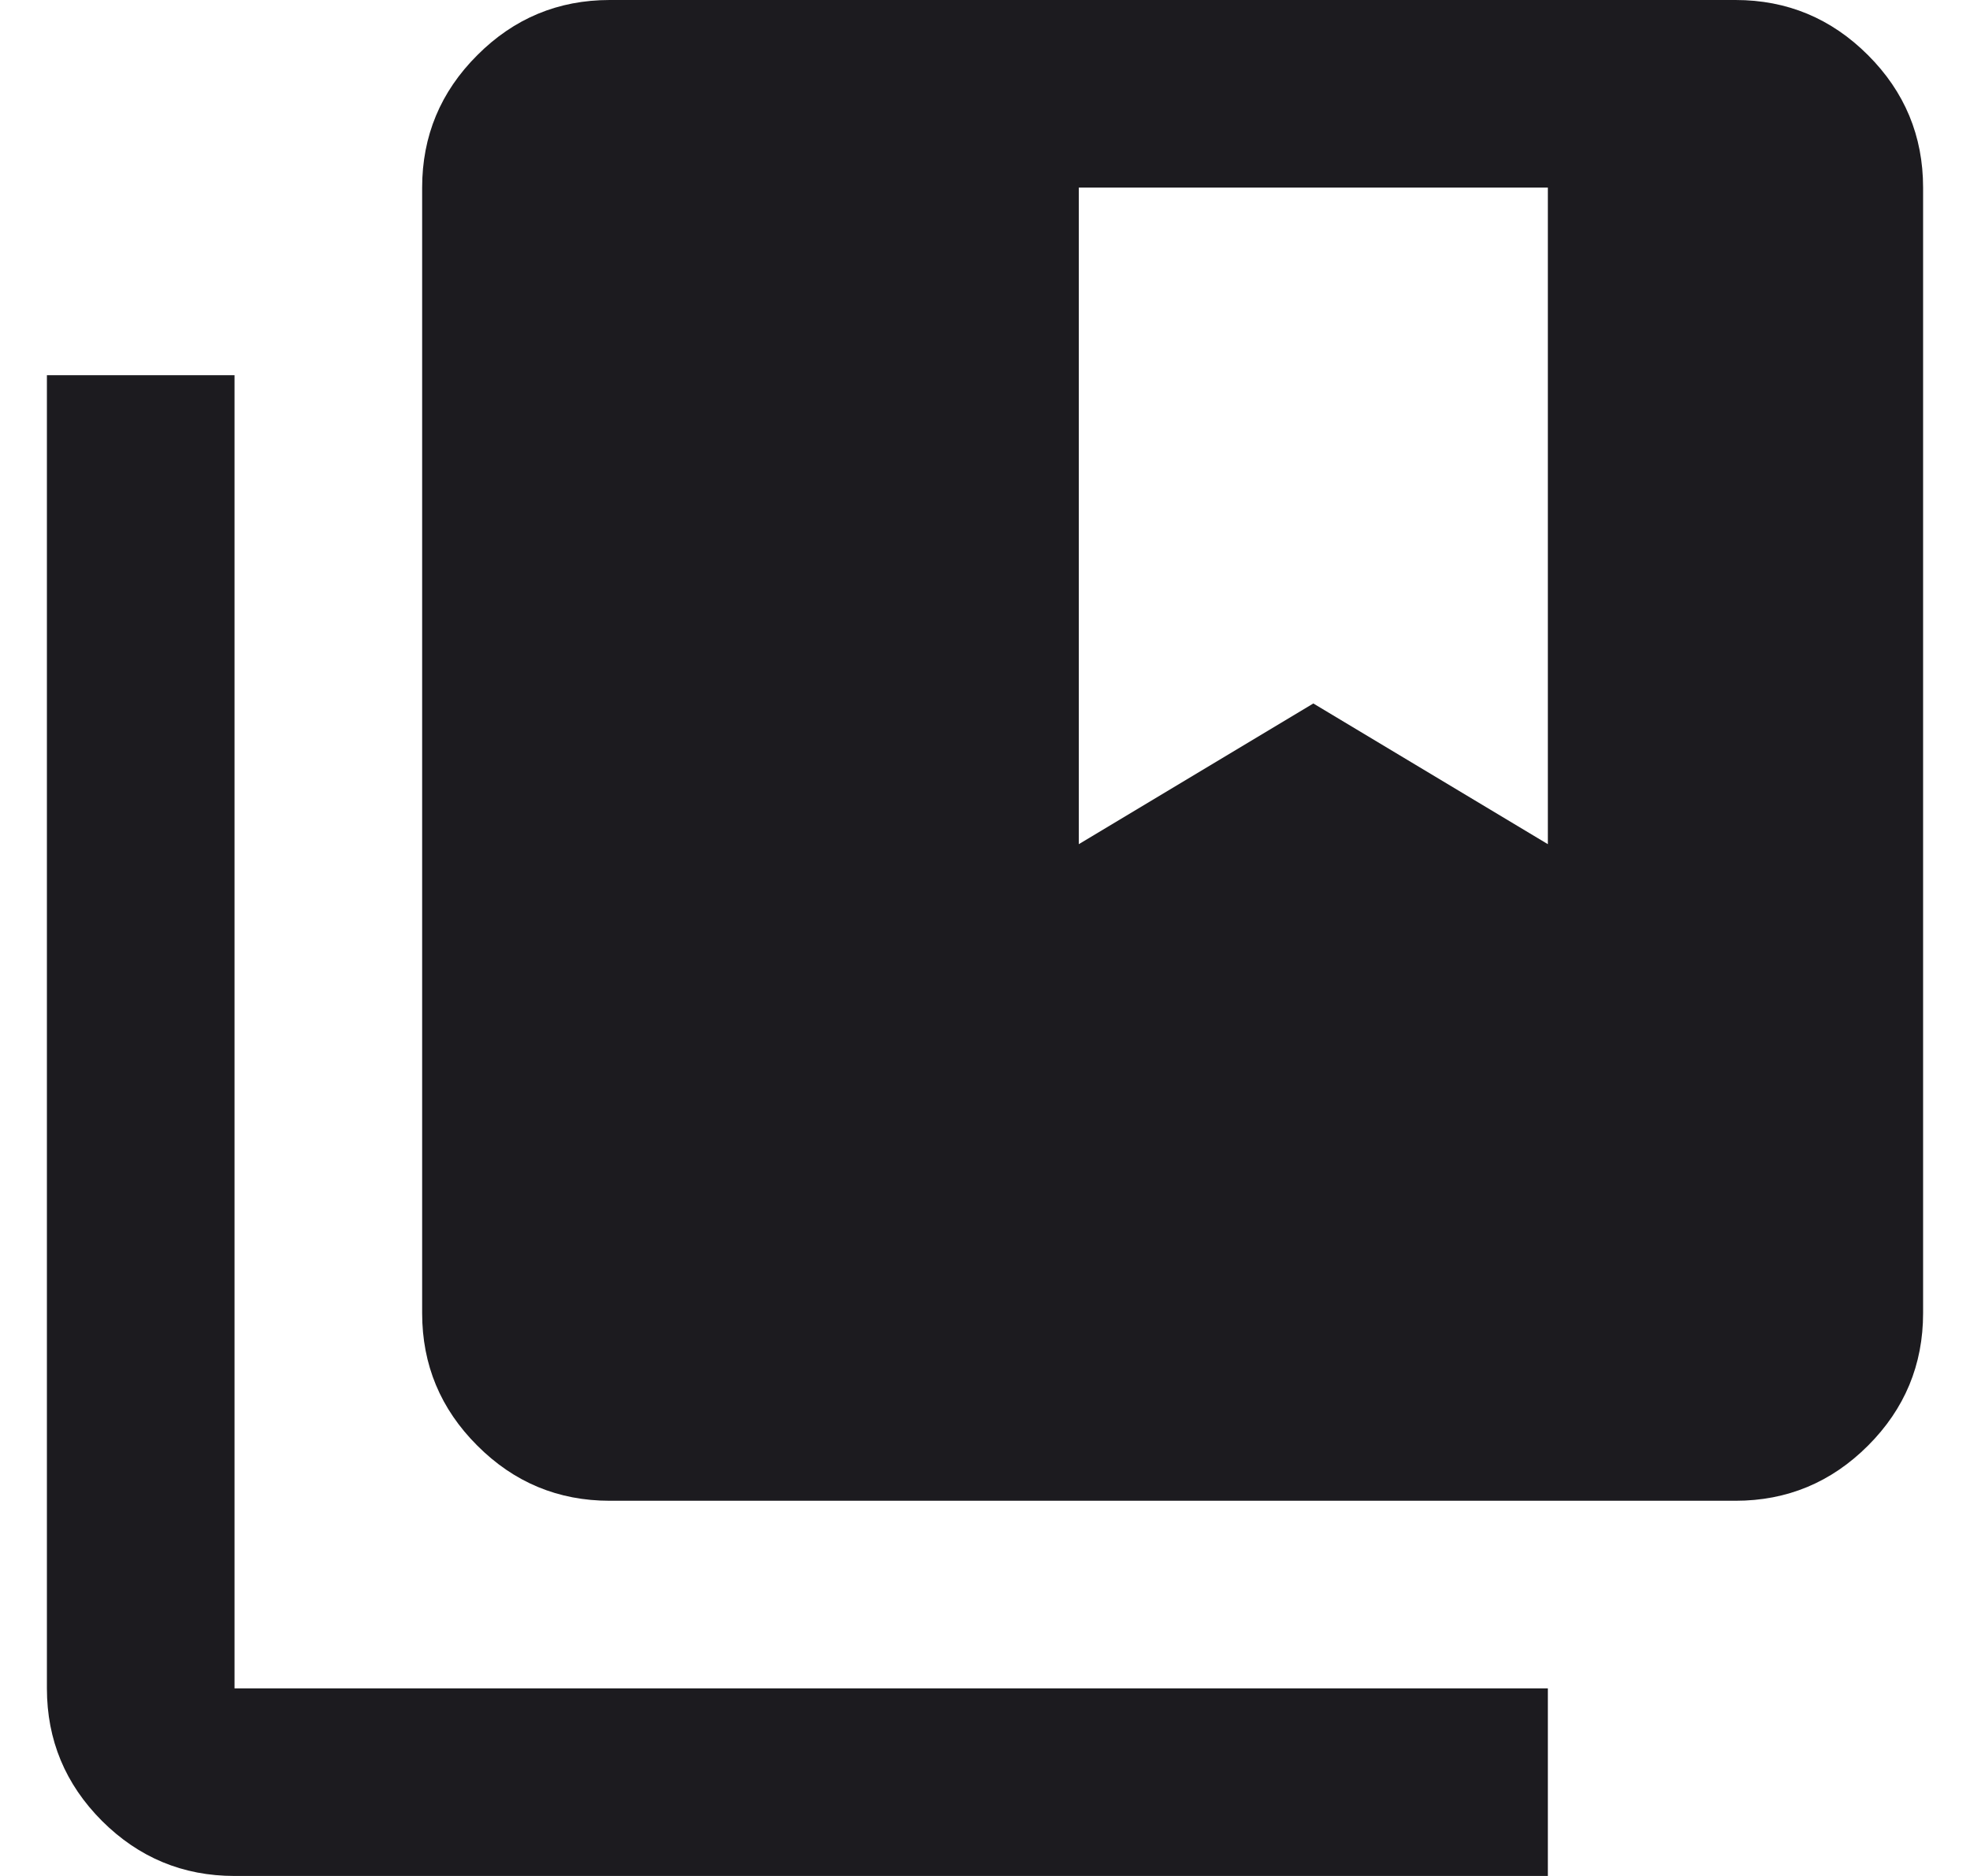
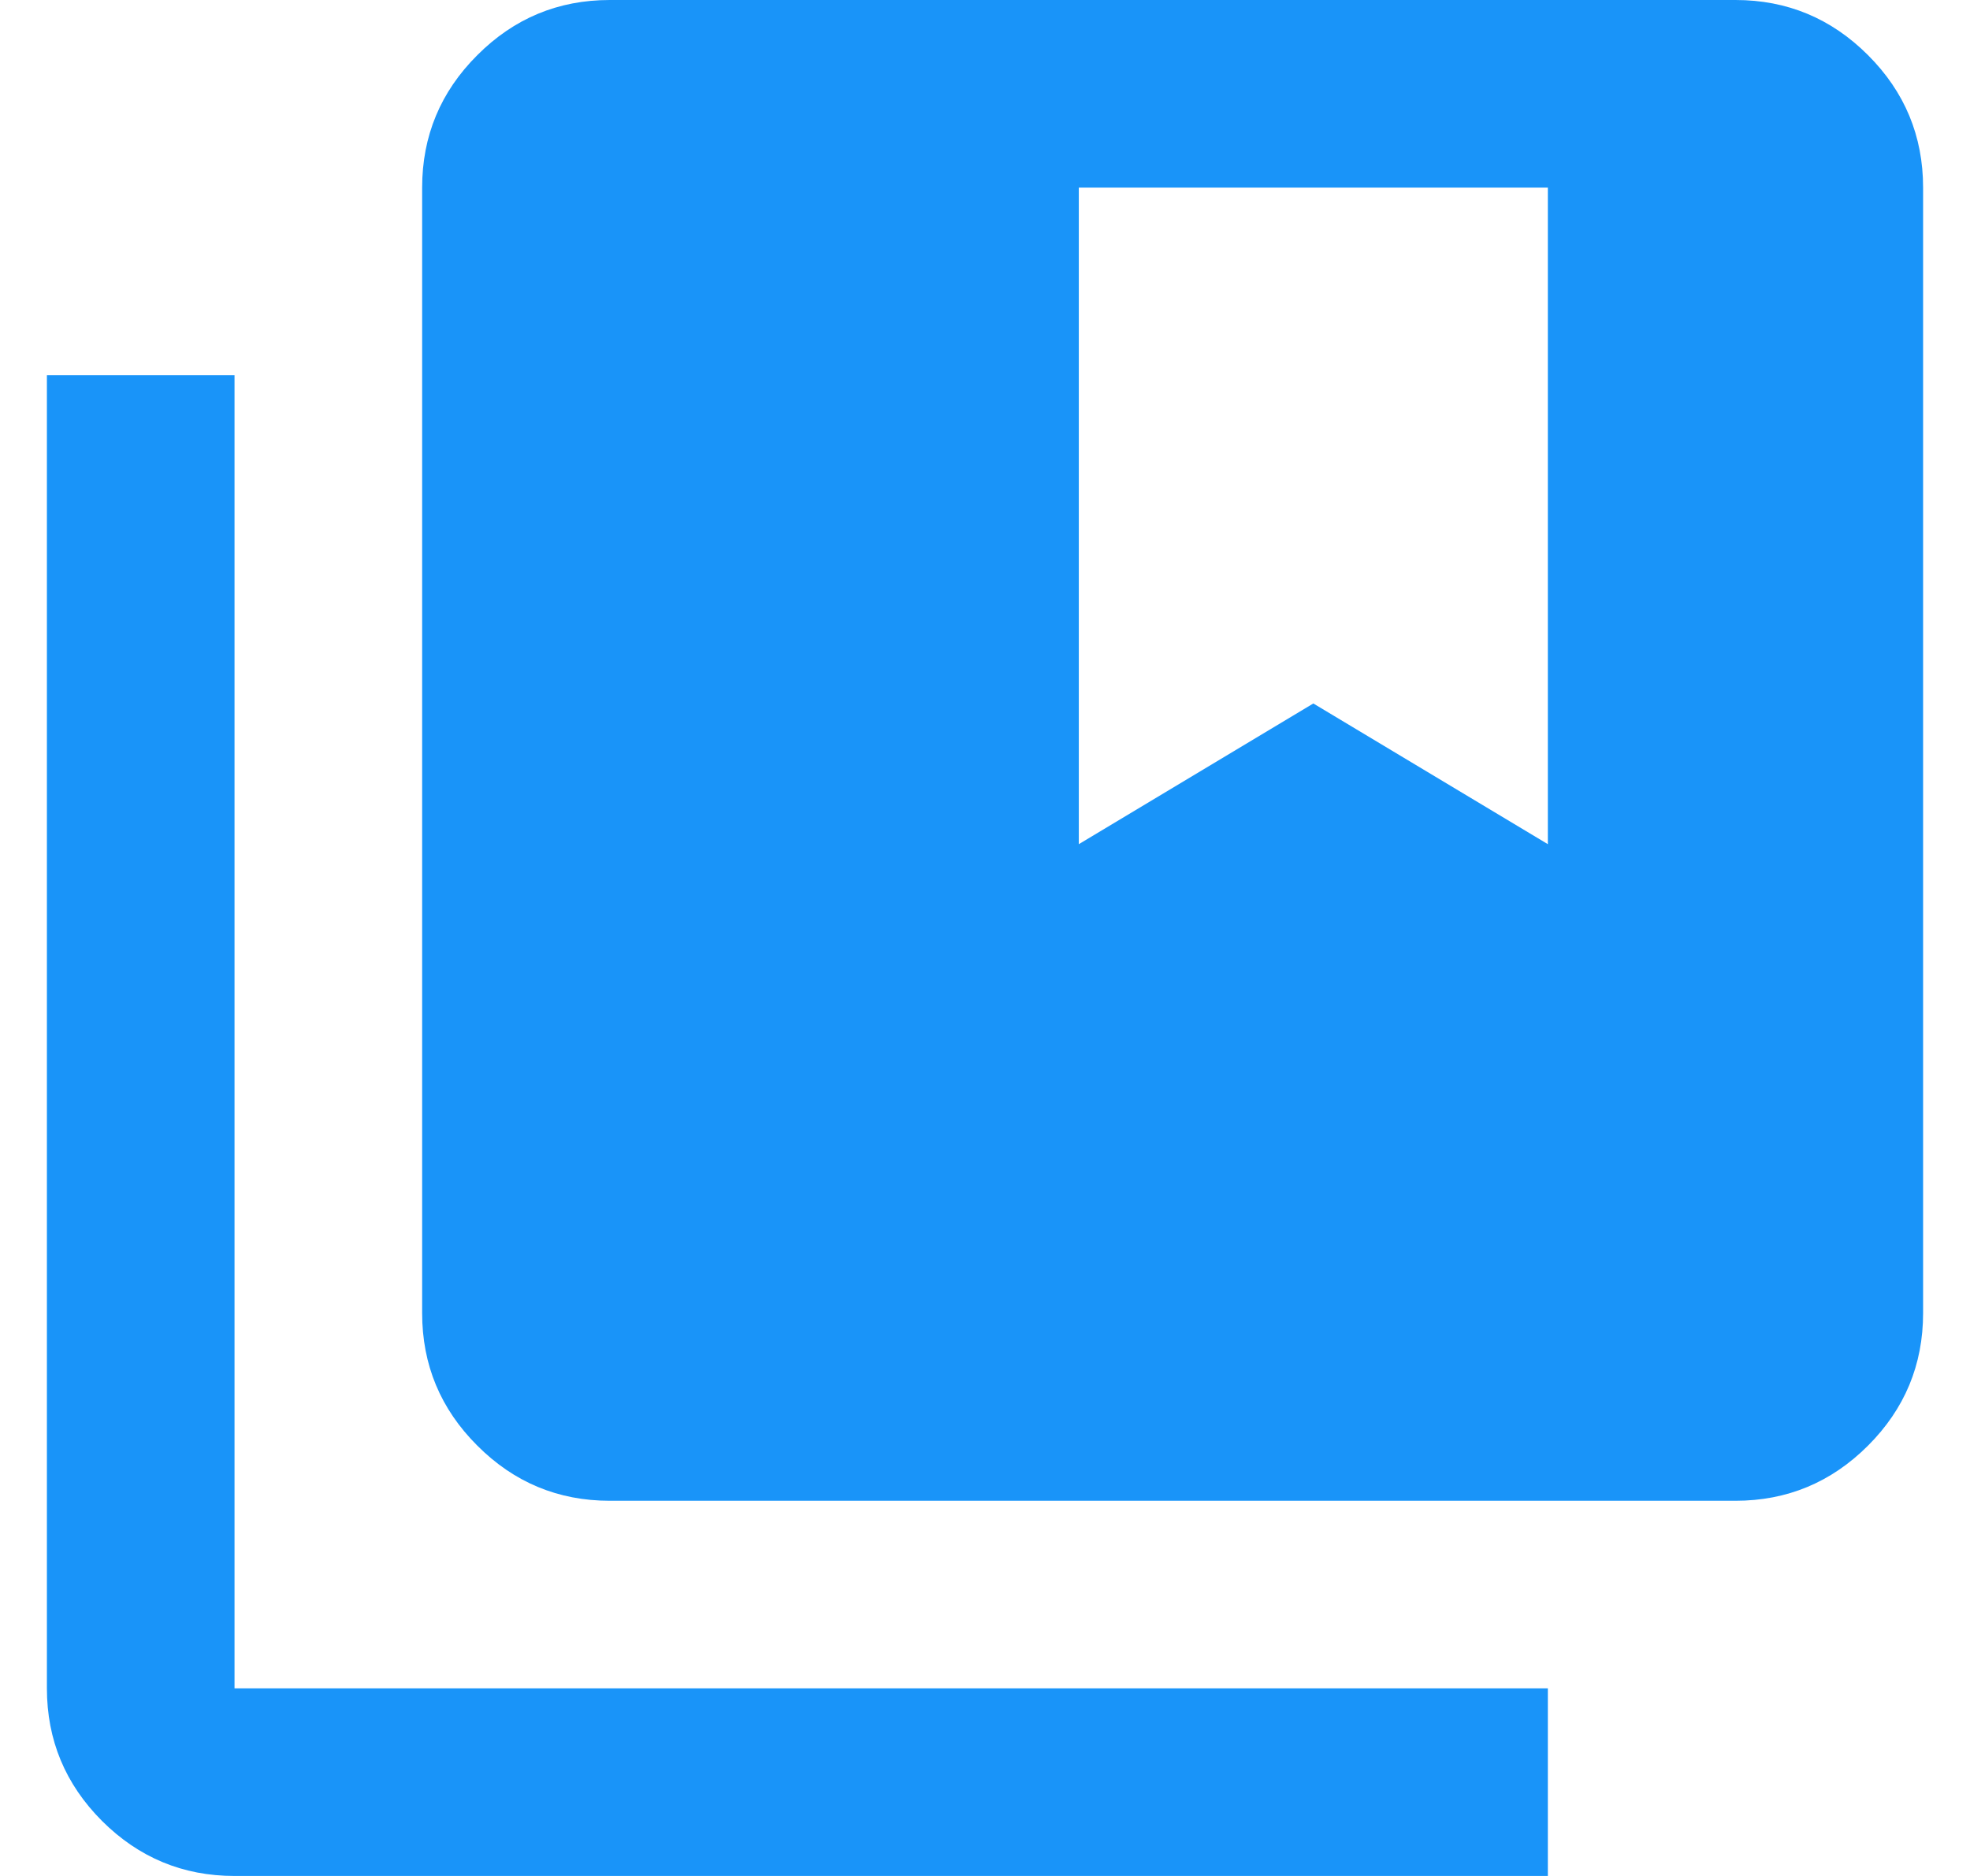
<svg xmlns="http://www.w3.org/2000/svg" width="21" height="20" viewBox="0 0 21 20" fill="none">
-   <path d="M2.5 20C1.95 20 1.479 19.804 1.087 19.413C0.696 19.021 0.5 18.55 0.5 18V4H2.5V18H16.5V20H2.5ZM6.5 16C5.95 16 5.479 15.804 5.088 15.412C4.696 15.021 4.5 14.55 4.5 14V2C4.5 1.45 4.696 0.979 5.088 0.588C5.479 0.196 5.95 0 6.5 0H18.5C19.05 0 19.521 0.196 19.913 0.588C20.304 0.979 20.5 1.45 20.5 2V14C20.5 14.55 20.304 15.021 19.913 15.412C19.521 15.804 19.05 16 18.5 16H6.5ZM11.5 9L14 7.5L16.5 9V2H11.5V9Z" fill="#1C1B1F" />
+   <path d="M2.5 20C1.95 20 1.479 19.804 1.087 19.413C0.696 19.021 0.5 18.55 0.5 18V4H2.5V18H16.5V20H2.5ZM6.5 16C5.95 16 5.479 15.804 5.088 15.412C4.696 15.021 4.5 14.55 4.5 14V2C4.5 1.45 4.696 0.979 5.088 0.588C5.479 0.196 5.95 0 6.5 0H18.5C19.05 0 19.521 0.196 19.913 0.588C20.304 0.979 20.5 1.45 20.5 2V14C20.5 14.55 20.304 15.021 19.913 15.412C19.521 15.804 19.05 16 18.5 16H6.5ZM11.5 9L14 7.5L16.5 9V2H11.5V9Z" fill="#1994F9" />
</svg>
